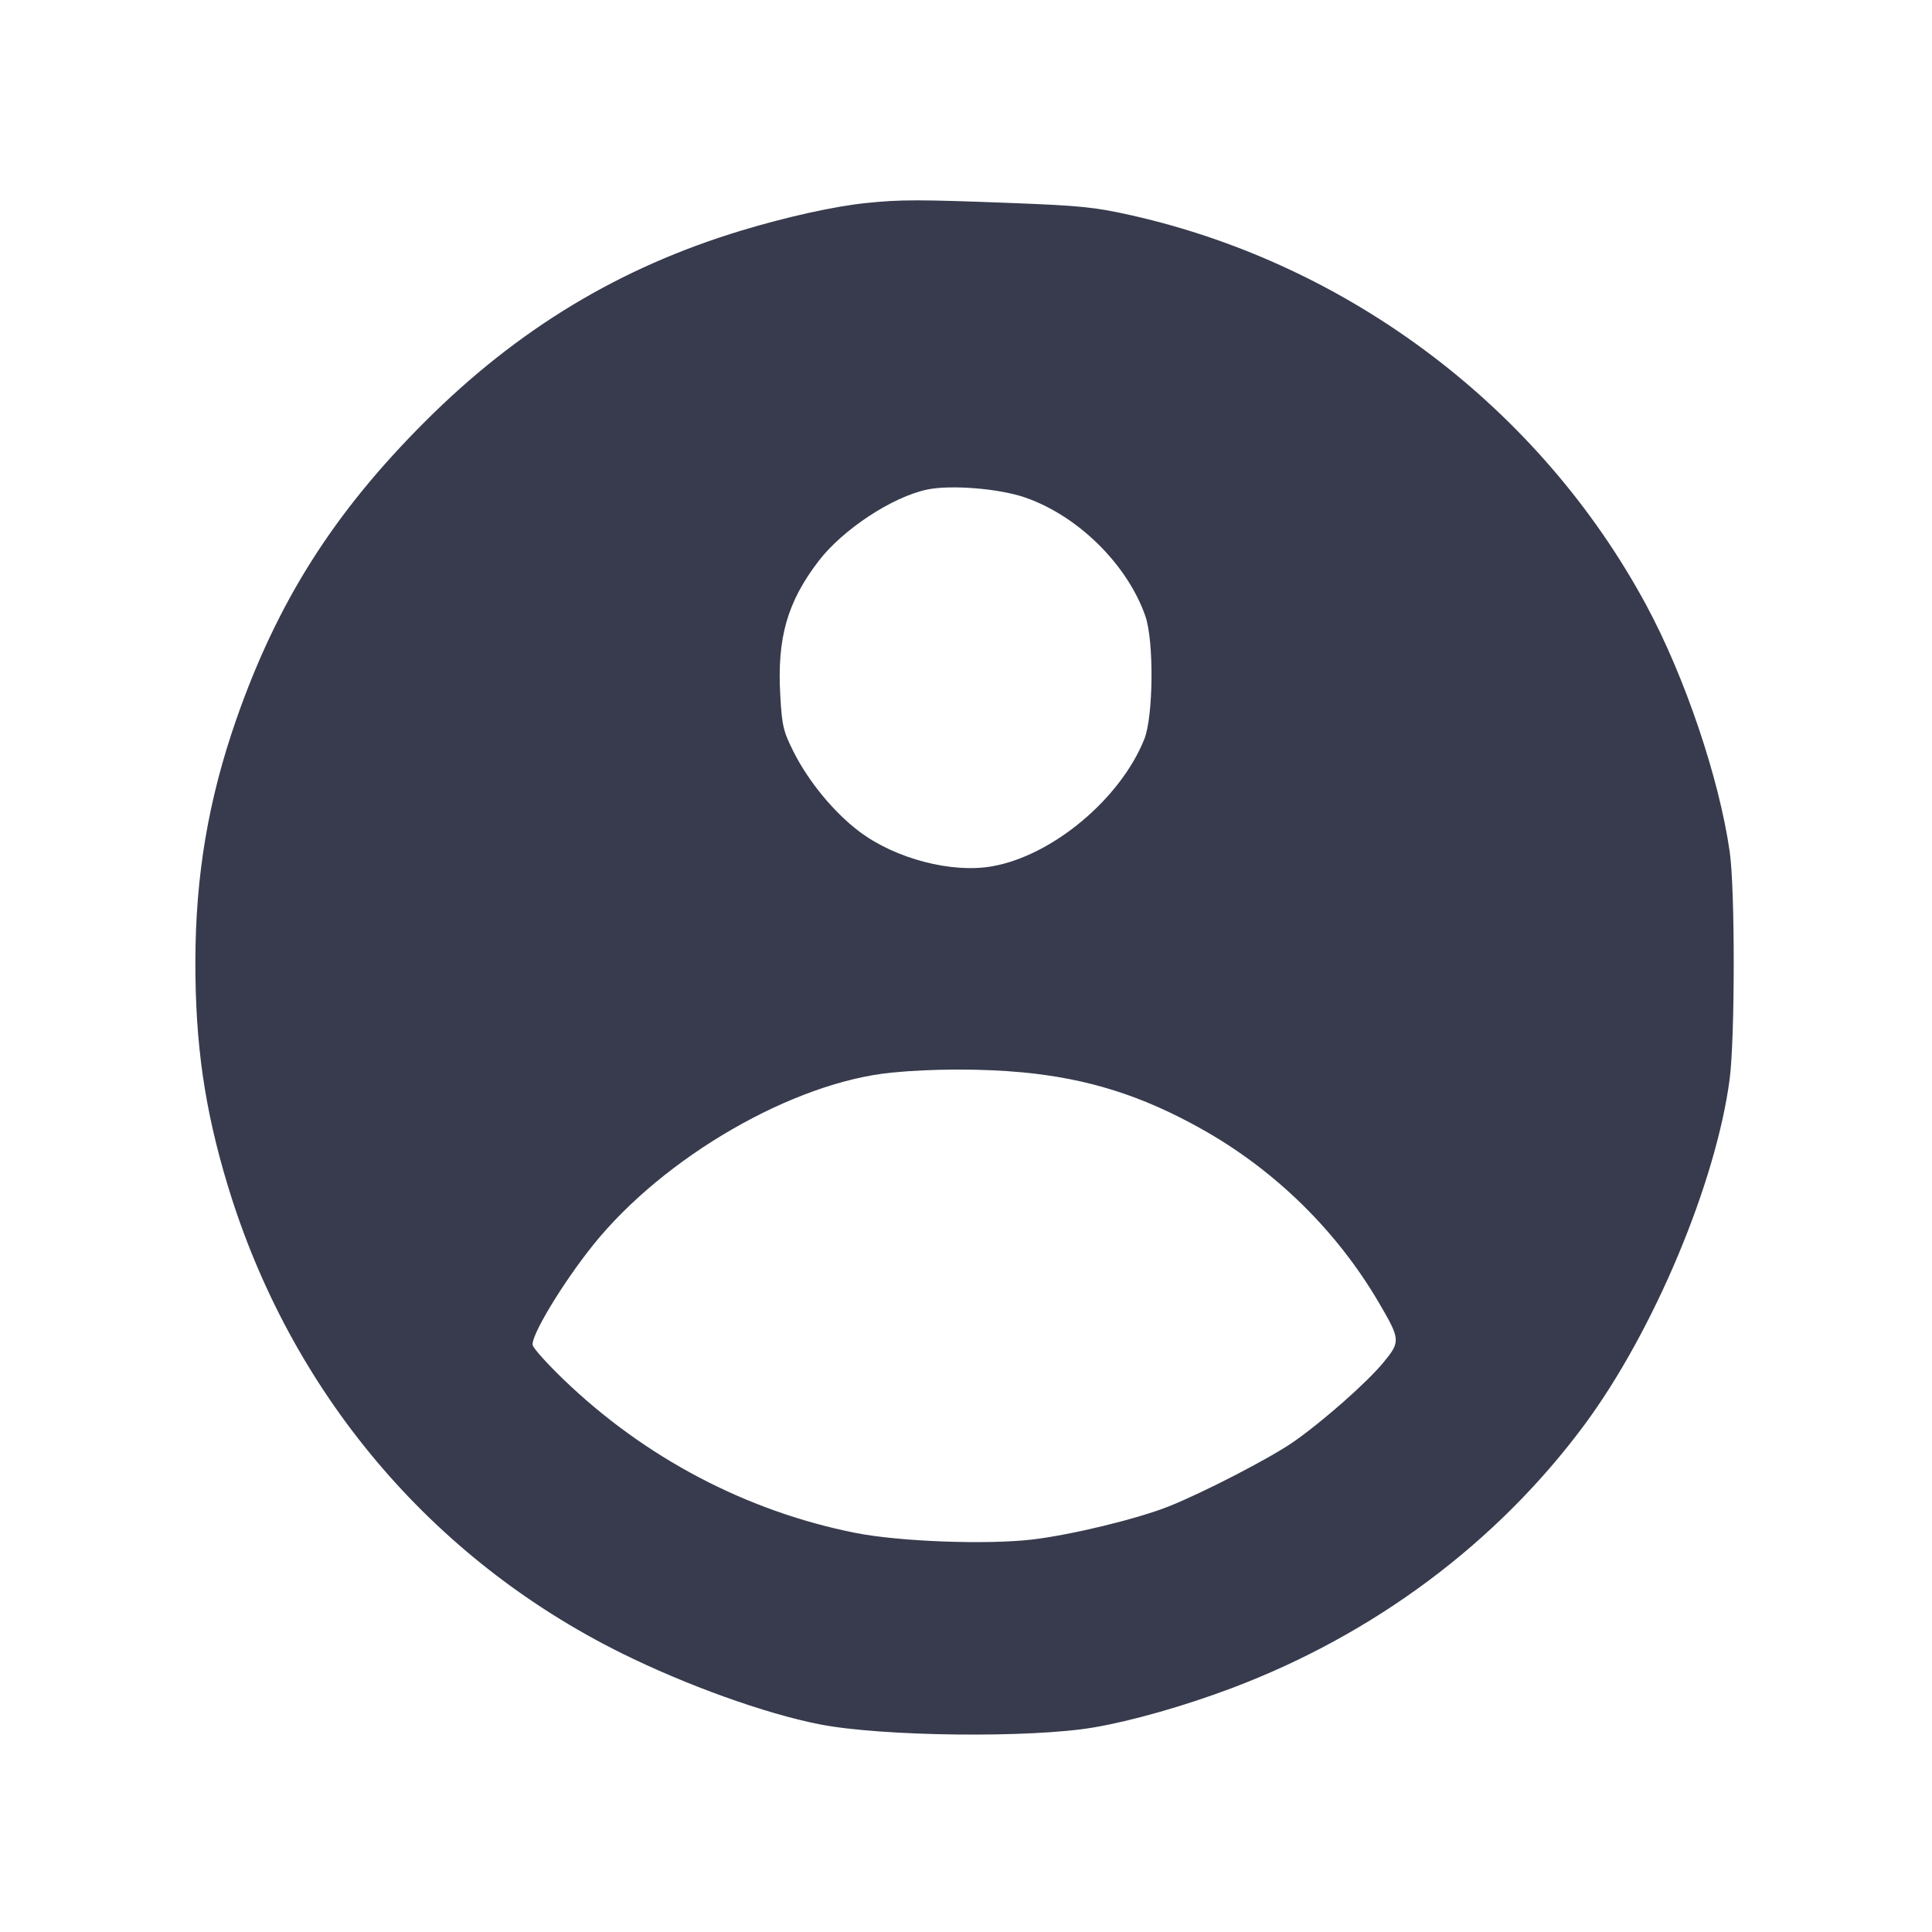
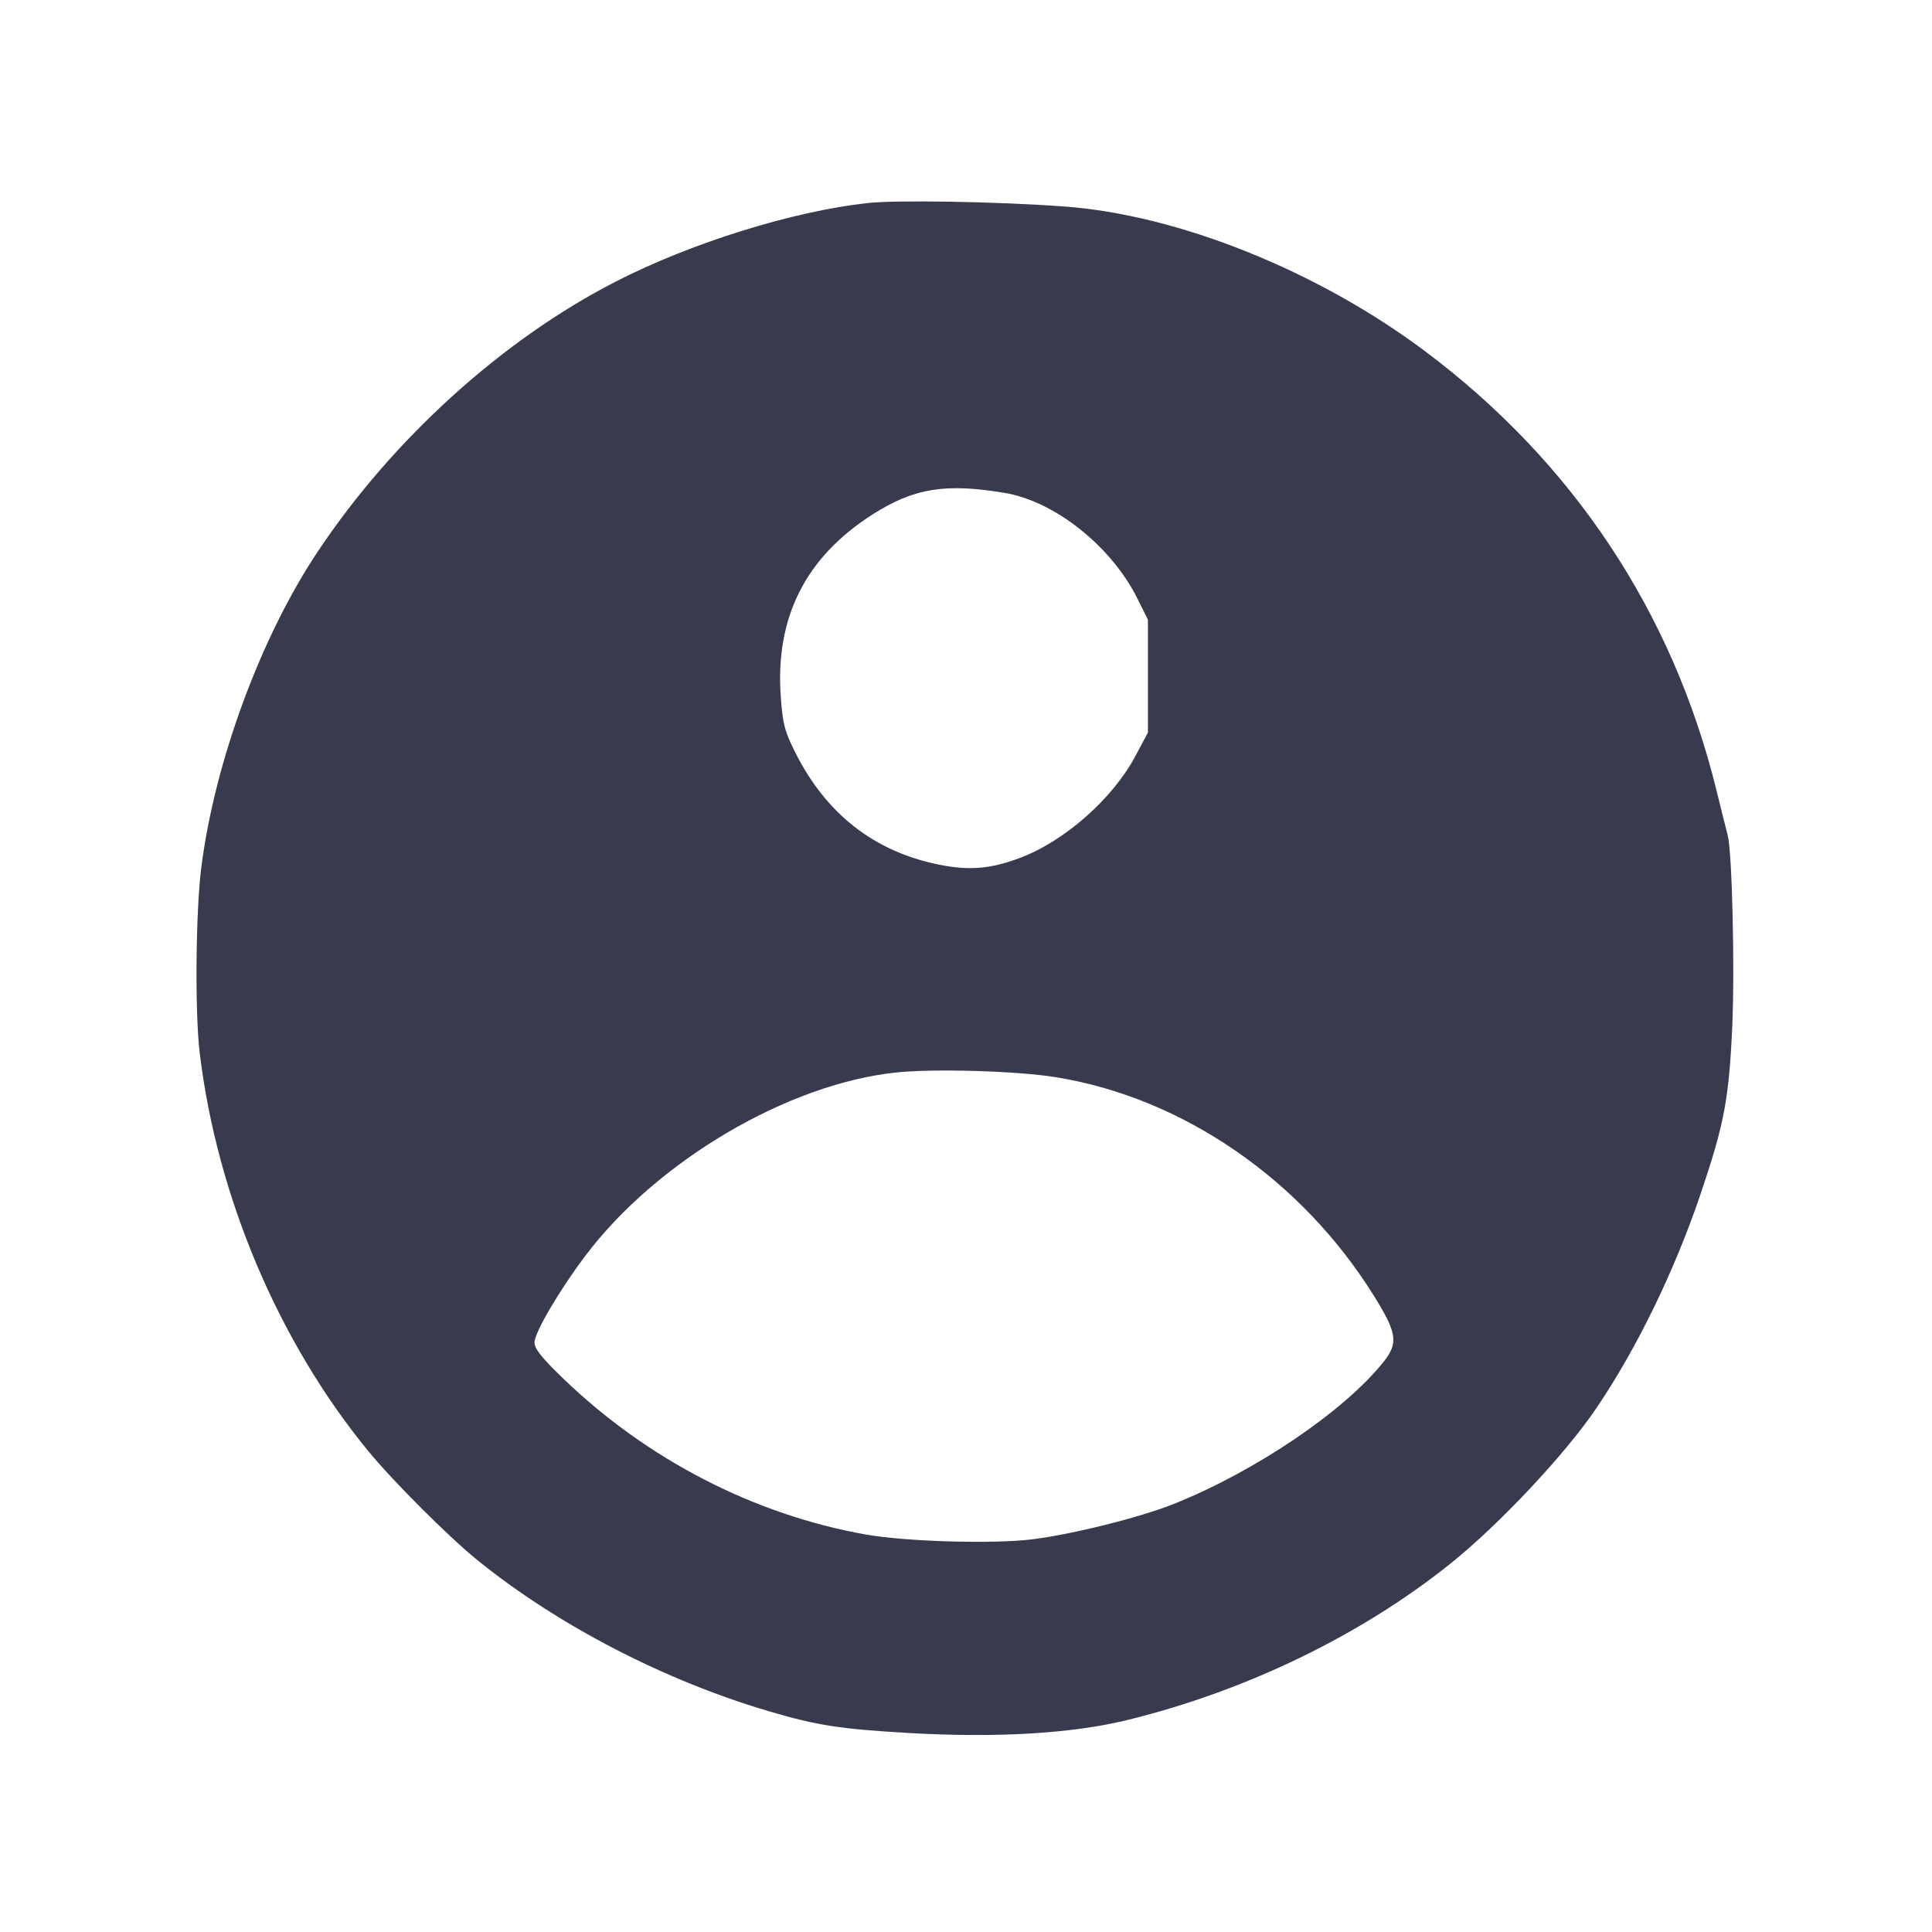
<svg xmlns="http://www.w3.org/2000/svg" width="24" height="24" viewBox="0 0 24 24" fill="none">
-   <path d="M10.760 2.522 C 10.374 2.561,9.778 2.692,9.213 2.863 C 7.699 3.321,6.431 4.086,5.278 5.239 C 4.146 6.370,3.447 7.473,2.937 8.932 C 2.589 9.928,2.429 10.874,2.427 11.940 C 2.425 12.966,2.541 13.773,2.827 14.720 C 3.603 17.286,5.348 19.360,7.722 20.537 C 8.525 20.935,9.507 21.288,10.181 21.420 C 10.954 21.572,12.804 21.593,13.592 21.458 C 14.060 21.378,14.717 21.191,15.300 20.971 C 17.069 20.304,18.595 19.166,19.682 17.700 C 20.542 16.540,21.320 14.686,21.487 13.400 C 21.553 12.883,21.554 11.041,21.487 10.580 C 21.355 9.662,20.930 8.407,20.452 7.520 C 19.135 5.077,16.774 3.289,14.060 2.676 C 13.604 2.573,13.417 2.554,12.540 2.521 C 11.413 2.478,11.186 2.478,10.760 2.522 M12.737 6.181 C 13.393 6.409,14.004 7.012,14.228 7.653 C 14.336 7.963,14.328 8.899,14.215 9.182 C 13.918 9.923,13.076 10.628,12.328 10.761 C 11.825 10.851,11.126 10.669,10.675 10.330 C 10.364 10.096,10.049 9.715,9.862 9.347 C 9.731 9.087,9.714 9.020,9.693 8.638 C 9.652 7.923,9.780 7.477,10.170 6.968 C 10.471 6.576,11.086 6.171,11.520 6.081 C 11.813 6.020,12.417 6.069,12.737 6.181 M12.700 13.321 C 13.513 13.398,14.188 13.610,14.925 14.024 C 15.837 14.534,16.607 15.289,17.131 16.186 C 17.397 16.641,17.399 16.665,17.187 16.923 C 16.984 17.171,16.432 17.658,16.067 17.912 C 15.779 18.113,14.950 18.541,14.519 18.713 C 14.125 18.869,13.319 19.065,12.827 19.124 C 12.262 19.191,11.173 19.151,10.625 19.042 C 9.270 18.772,8.010 18.109,6.997 17.133 C 6.802 16.945,6.631 16.756,6.618 16.712 C 6.585 16.609,6.986 15.942,7.368 15.466 C 8.247 14.371,9.856 13.442,11.080 13.324 C 11.579 13.275,12.200 13.274,12.700 13.321 " fill="#373B4D" stroke="none" fill-rule="evenodd" />
+   <path d="M10.780 2.522 C 9.848 2.624,8.586 3.017,7.649 3.498 C 6.239 4.220,4.873 5.459,3.942 6.860 C 3.237 7.919,2.668 9.464,2.501 10.772 C 2.431 11.317,2.420 12.576,2.481 13.081 C 2.696 14.862,3.457 16.662,4.570 18.020 C 4.877 18.396,5.581 19.099,5.937 19.386 C 6.938 20.194,8.256 20.876,9.552 21.258 C 10.154 21.435,10.437 21.479,11.293 21.528 C 12.395 21.591,13.323 21.535,14.020 21.363 C 15.488 21.001,16.913 20.310,18.020 19.422 C 18.626 18.936,19.442 18.067,19.832 17.491 C 20.332 16.753,20.800 15.791,21.123 14.839 C 21.420 13.961,21.478 13.657,21.519 12.742 C 21.551 12.020,21.517 10.595,21.463 10.380 C 21.451 10.336,21.387 10.078,21.320 9.807 C 20.774 7.596,19.537 5.736,17.700 4.361 C 16.366 3.362,14.633 2.668,13.220 2.565 C 12.385 2.504,11.143 2.483,10.780 2.522 M12.480 6.123 C 13.105 6.227,13.809 6.789,14.131 7.439 L 14.260 7.698 14.260 8.399 L 14.260 9.100 14.102 9.396 C 13.821 9.923,13.223 10.450,12.671 10.657 C 12.304 10.795,12.037 10.817,11.660 10.740 C 10.860 10.577,10.265 10.113,9.882 9.353 C 9.748 9.087,9.724 8.997,9.700 8.668 C 9.625 7.677,10.003 6.923,10.842 6.389 C 11.354 6.063,11.746 6.000,12.480 6.123 M13.120 13.382 C 14.693 13.637,16.169 14.653,17.067 16.097 C 17.355 16.559,17.373 16.683,17.188 16.916 C 16.703 17.527,15.596 18.277,14.580 18.683 C 14.162 18.850,13.323 19.060,12.822 19.122 C 12.342 19.182,11.259 19.151,10.759 19.063 C 9.373 18.818,8.041 18.132,6.998 17.126 C 6.727 16.865,6.640 16.755,6.640 16.676 C 6.640 16.554,6.946 16.032,7.269 15.603 C 8.157 14.423,9.789 13.461,11.140 13.322 C 11.614 13.273,12.643 13.304,13.120 13.382 " fill="#373B4D" stroke="none" fill-rule="evenodd" />
</svg>
